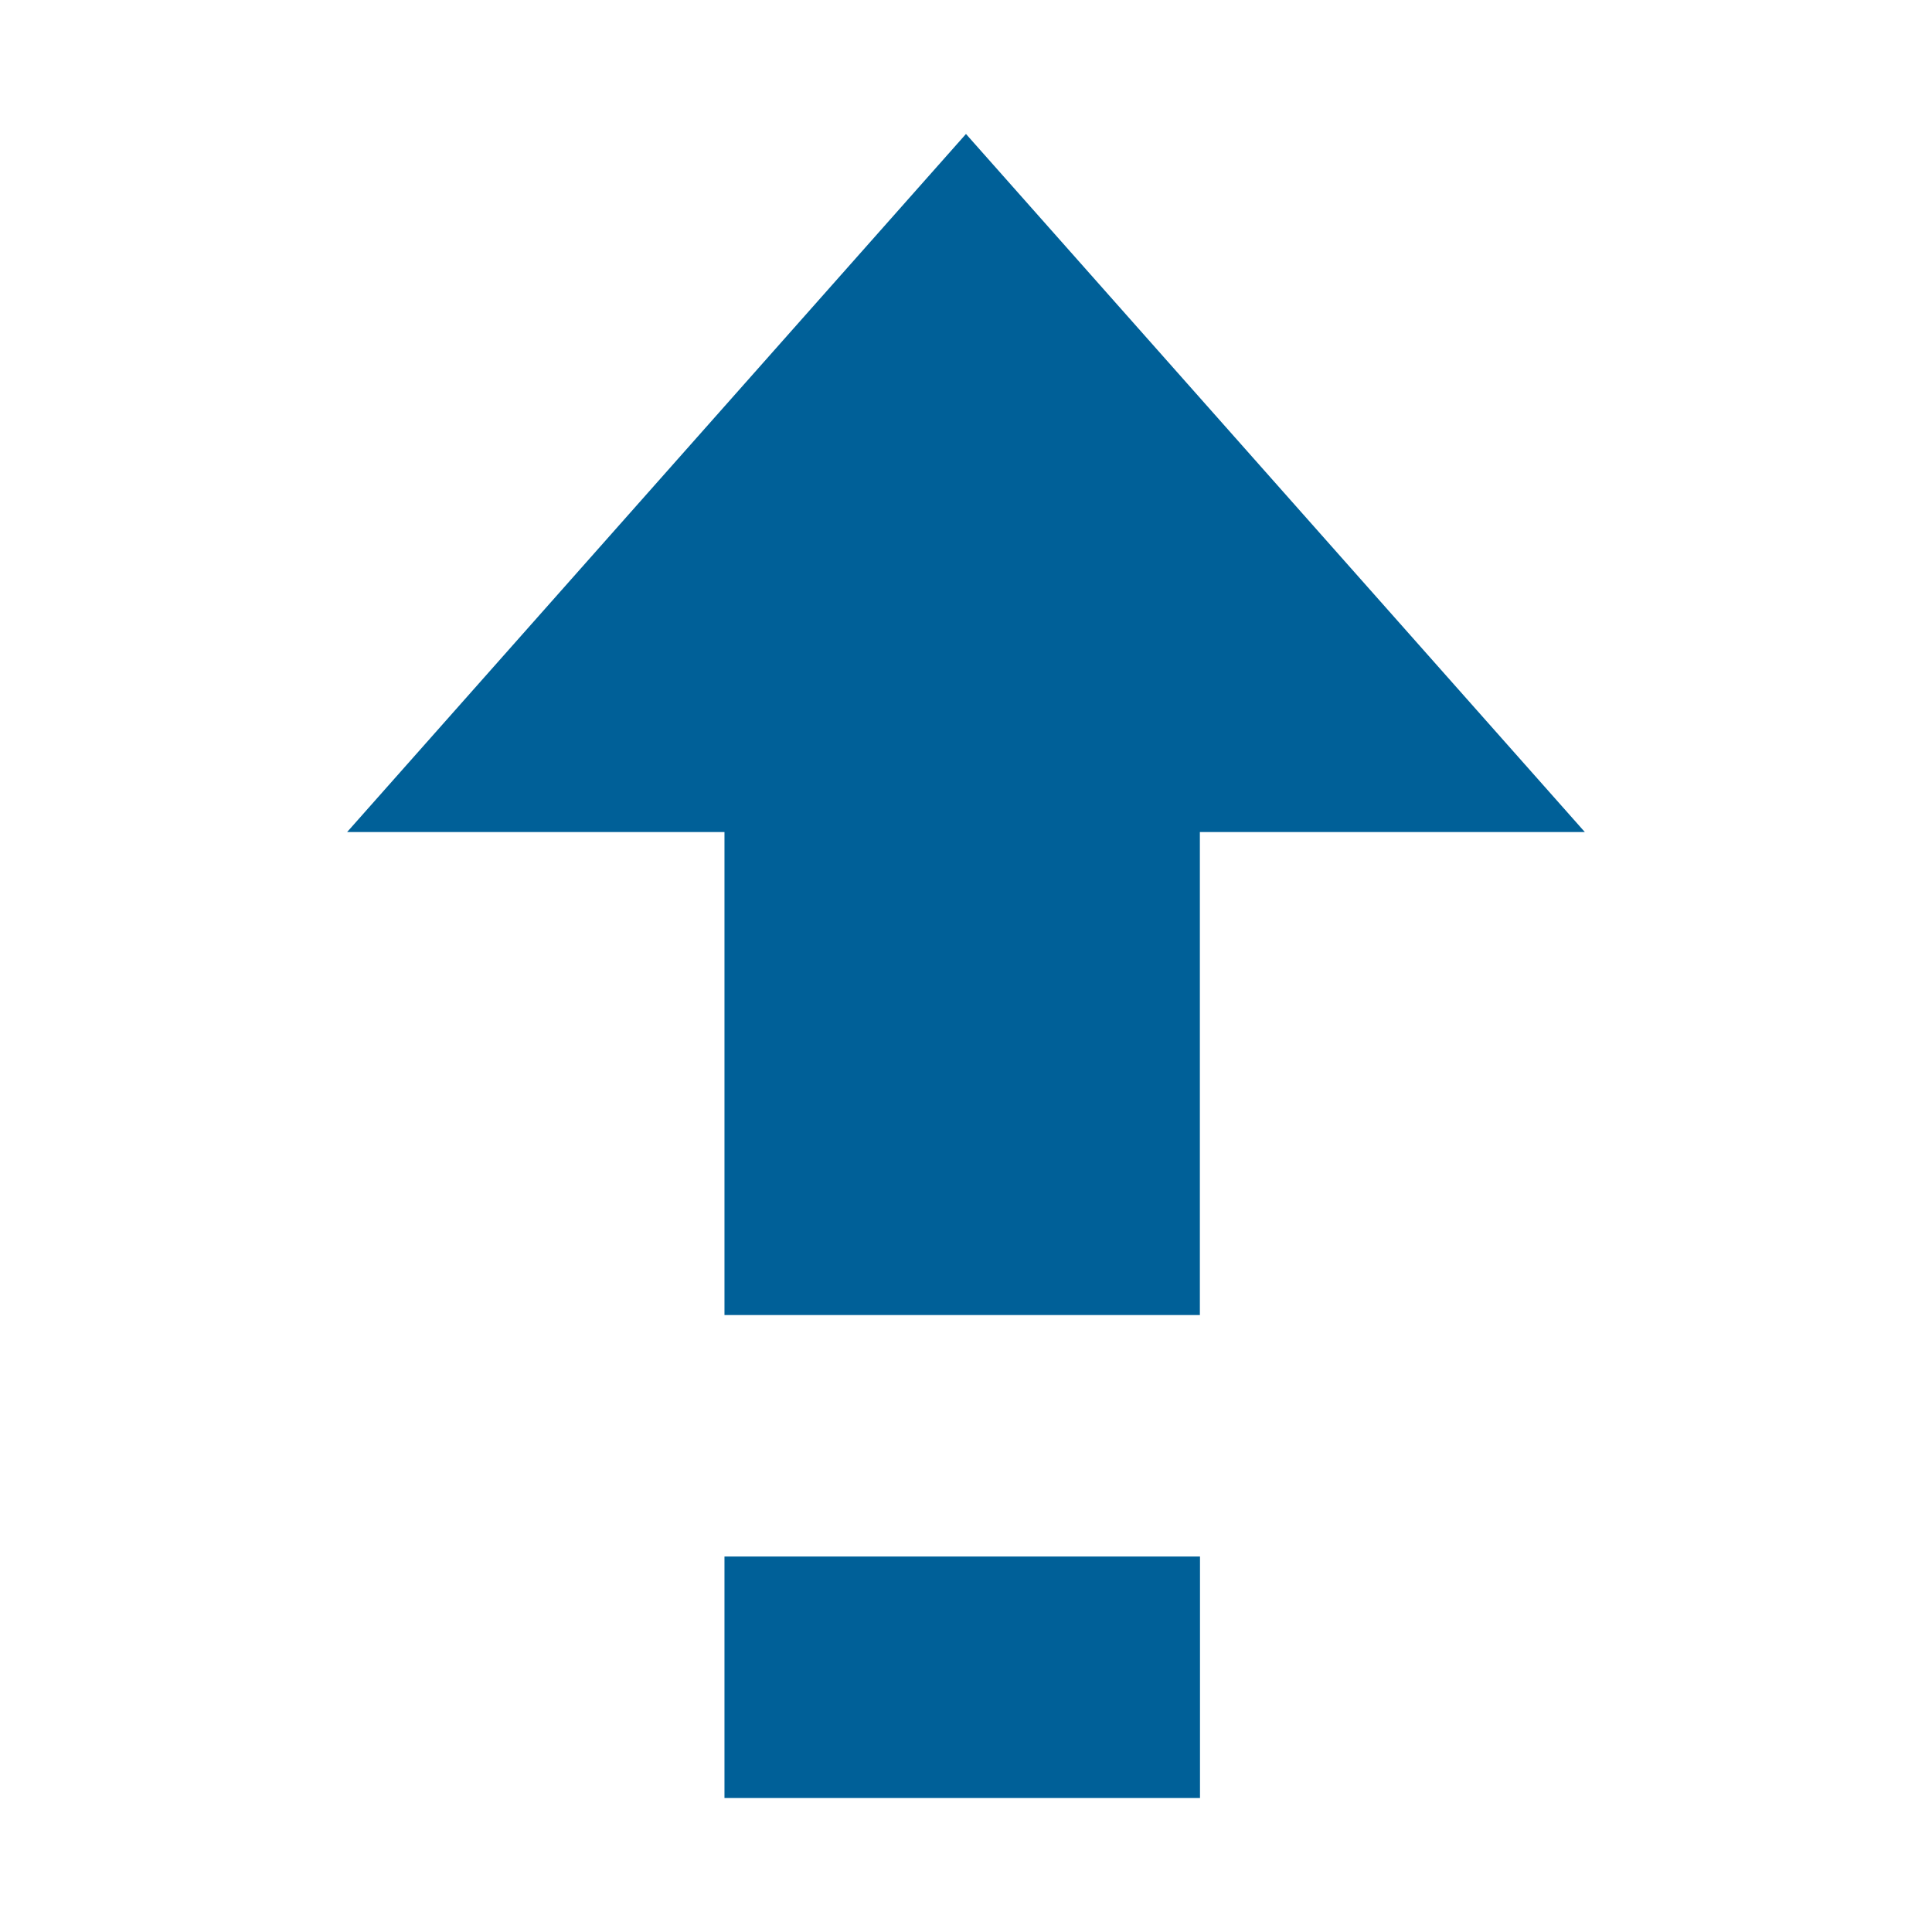
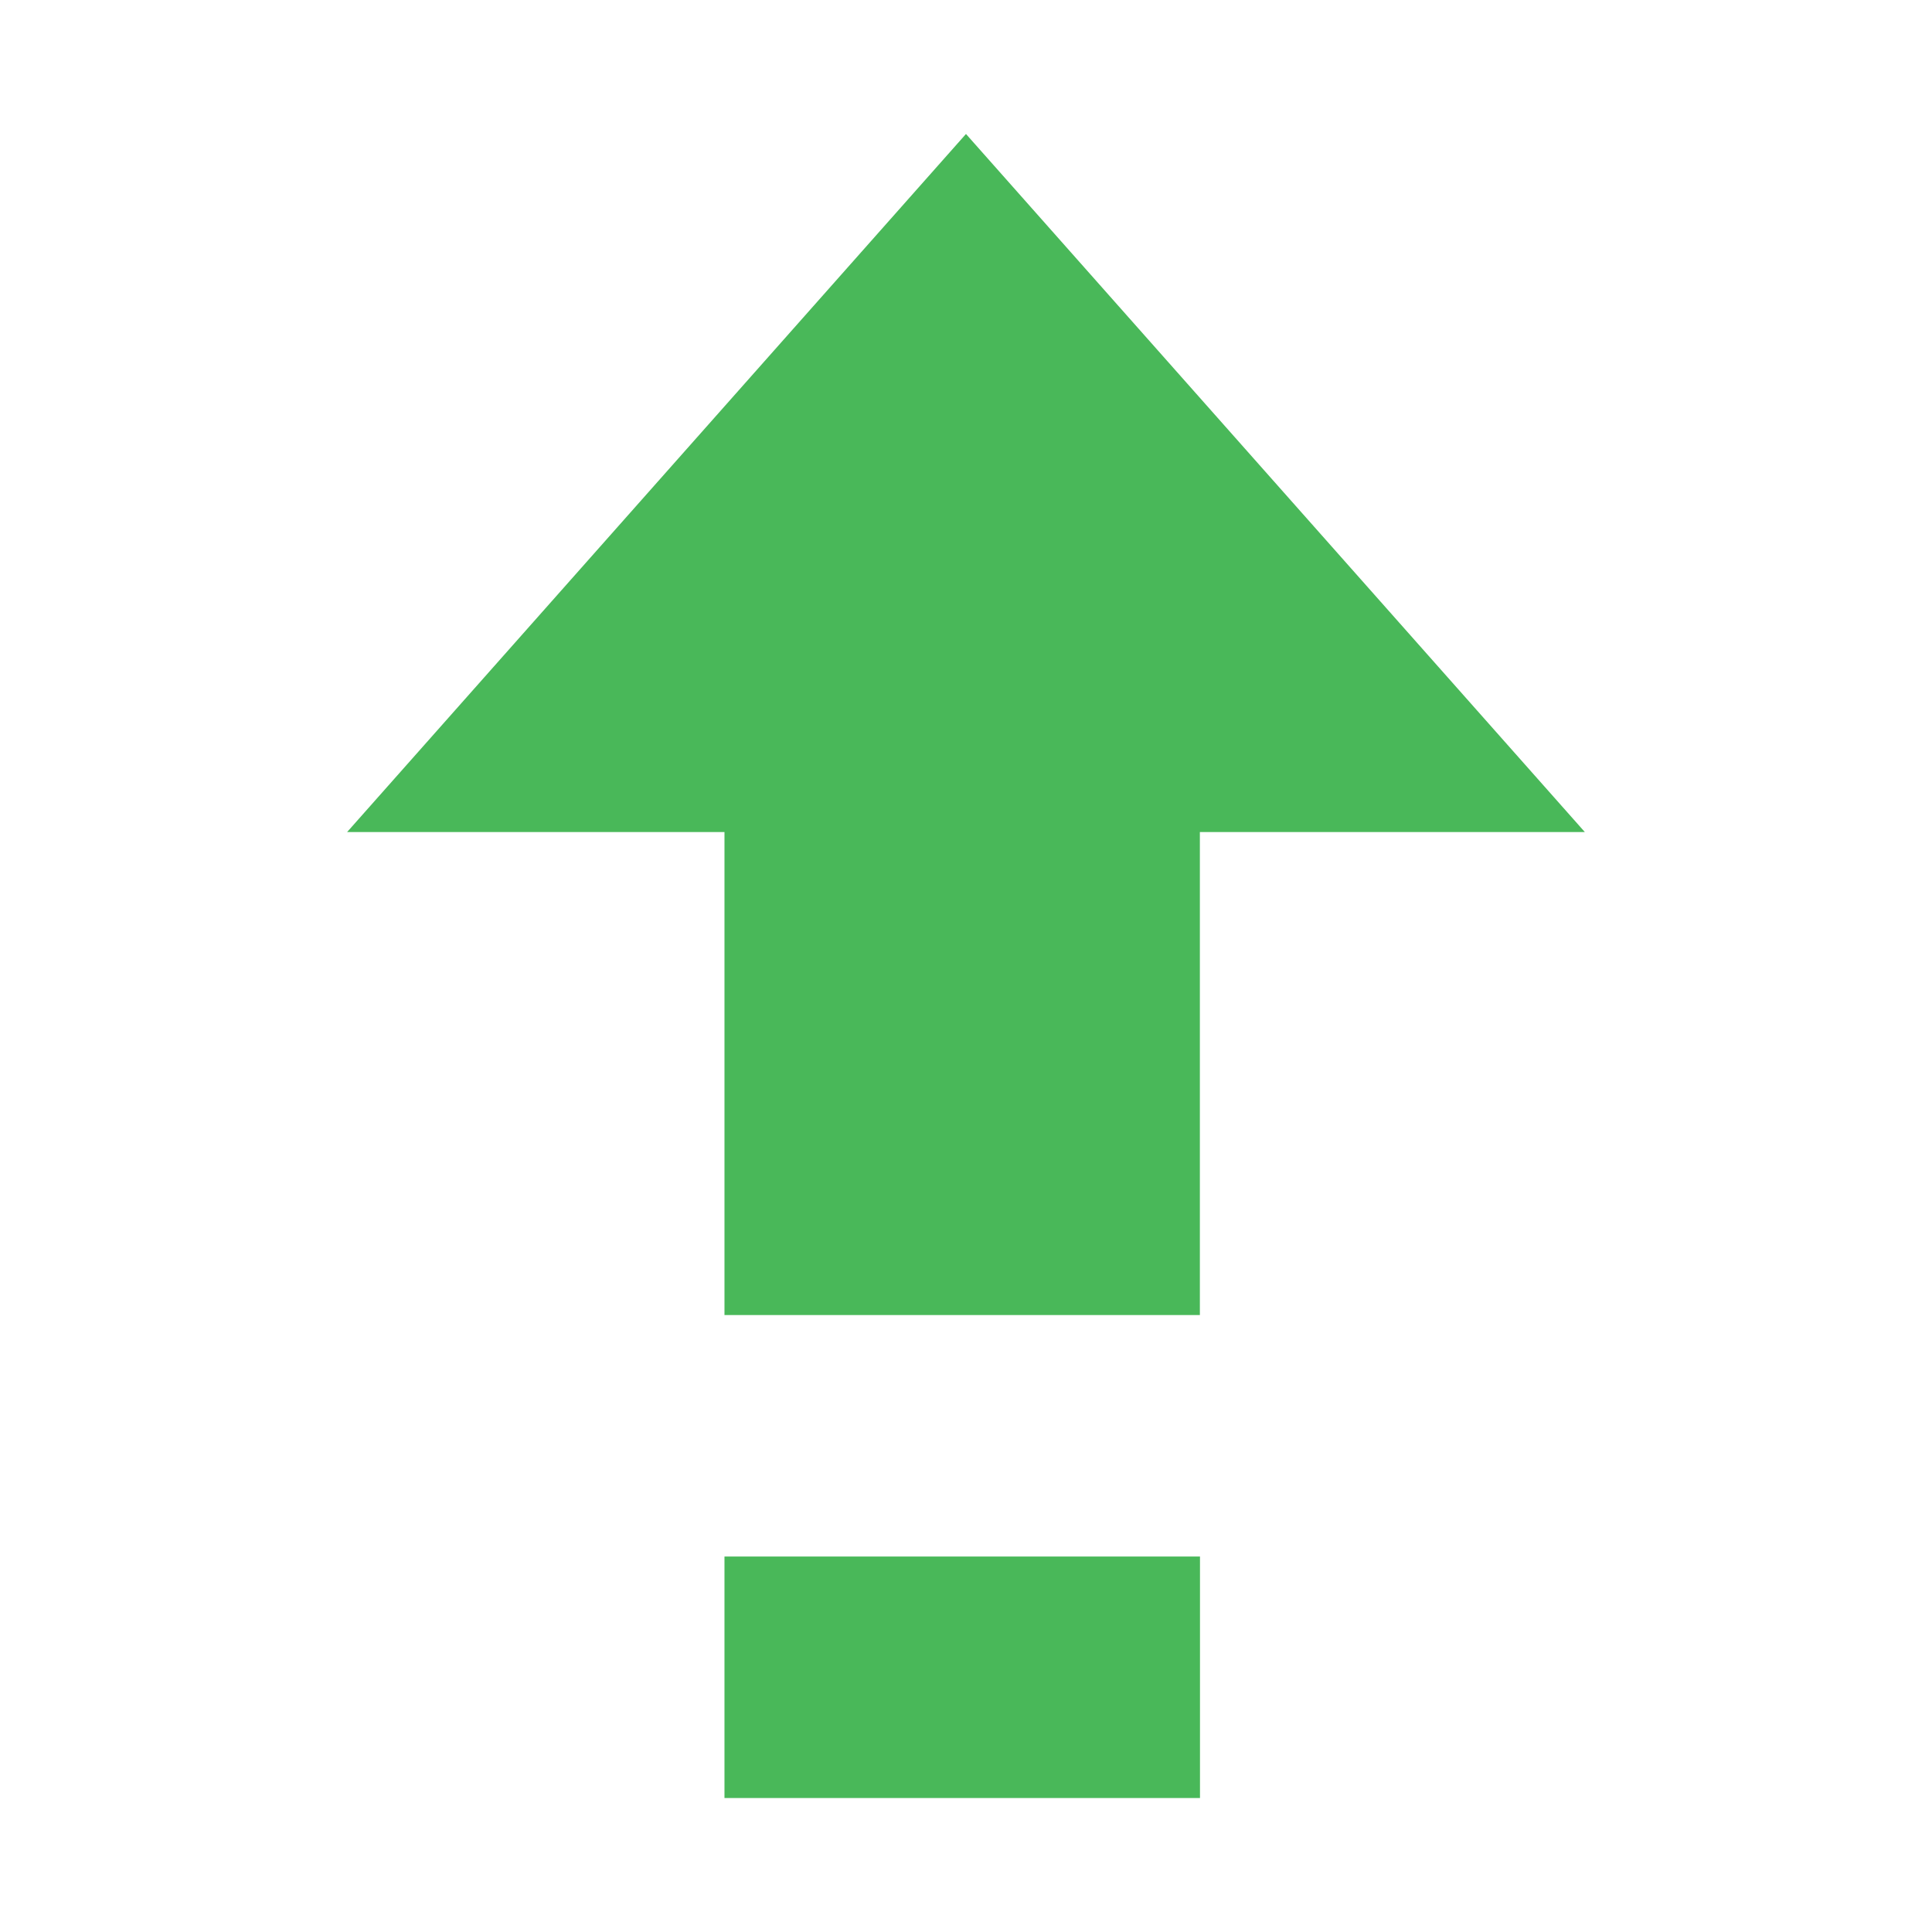
<svg xmlns="http://www.w3.org/2000/svg" xmlns:ns1="http://www.openswatchbook.org/uri/2009/osb" width="32" viewBox="0 0 32 32" version="1.1" id="svg7384" height="32">
  <defs id="defs7386">
    <linearGradient ns1:paint="solid" id="linearGradient19282" gradientTransform="matrix(-2.736579,0.2820293,-0.1890831,-0.9998832,239.5401,-879.4556)">
      <stop style="stop-color:#666666;stop-opacity:1;" offset="0" id="stop19284" />
    </linearGradient>
  </defs>
  <g transform="translate(-141.0002,-791)" style="display:inline" id="layer9" />
  <g transform="translate(-141.0002,-791)" style="display:inline" id="layer10" />
  <g transform="translate(-141.0002,-791)" id="layer11" />
  <g transform="translate(-141.0002,-791)" style="display:inline" id="layer13" />
  <g transform="translate(-141.0002,-791)" id="layer14" />
  <g transform="translate(-141.0002,-791)" style="display:inline" id="layer15" />
  <g transform="translate(-141.0002,-791)" style="display:inline" id="g71291" />
  <g transform="translate(-141.0002,-791)" style="display:inline" id="g4953" />
-   <g transform="matrix(2,0,0,2,-282.0004,-1614.219)" style="display:inline;fill:#006098;fill-opacity:1" id="layer12">
-     <path style="color:#000000;display:inline;overflow:visible;visibility:visible;fill:#006098;fill-opacity:1;stroke:none;stroke-width:2;marker:none;enable-background:new" d="m 147,818 v -4 h -3.125 l 5.125,-5.781 5.125,5.781 h -3.188 v 4 z" id="path16532" />
-     <path id="path16534" d="m 147,822 v -2 h 3.938 v 2 z" style="color:#000000;display:inline;overflow:visible;visibility:visible;fill:#006098;fill-opacity:1;stroke:none;stroke-width:2;marker:none;enable-background:new" />
+   <g transform="matrix(2,0,0,2,-282.0004,-1614.219)" style="display:inline;fill:#3eb34f;fill-opacity:0.941" id="layer12">
+     <path style="color:#000000;display:inline;overflow:visible;visibility:visible;fill:#3eb34f;fill-opacity:0.941;stroke:none;stroke-width:2;marker:none;enable-background:new" d="m 147,818 v -4 h -3.125 l 5.125,-5.781 5.125,5.781 h -3.188 v 4 z" id="path16532" />
+     <path id="path16534" d="m 147,822 v -2 h 3.938 v 2 z" style="color:#000000;display:inline;overflow:visible;visibility:visible;fill:#3eb34f;fill-opacity:0.941;stroke:none;stroke-width:2;marker:none;enable-background:new" />
  </g>
</svg>
